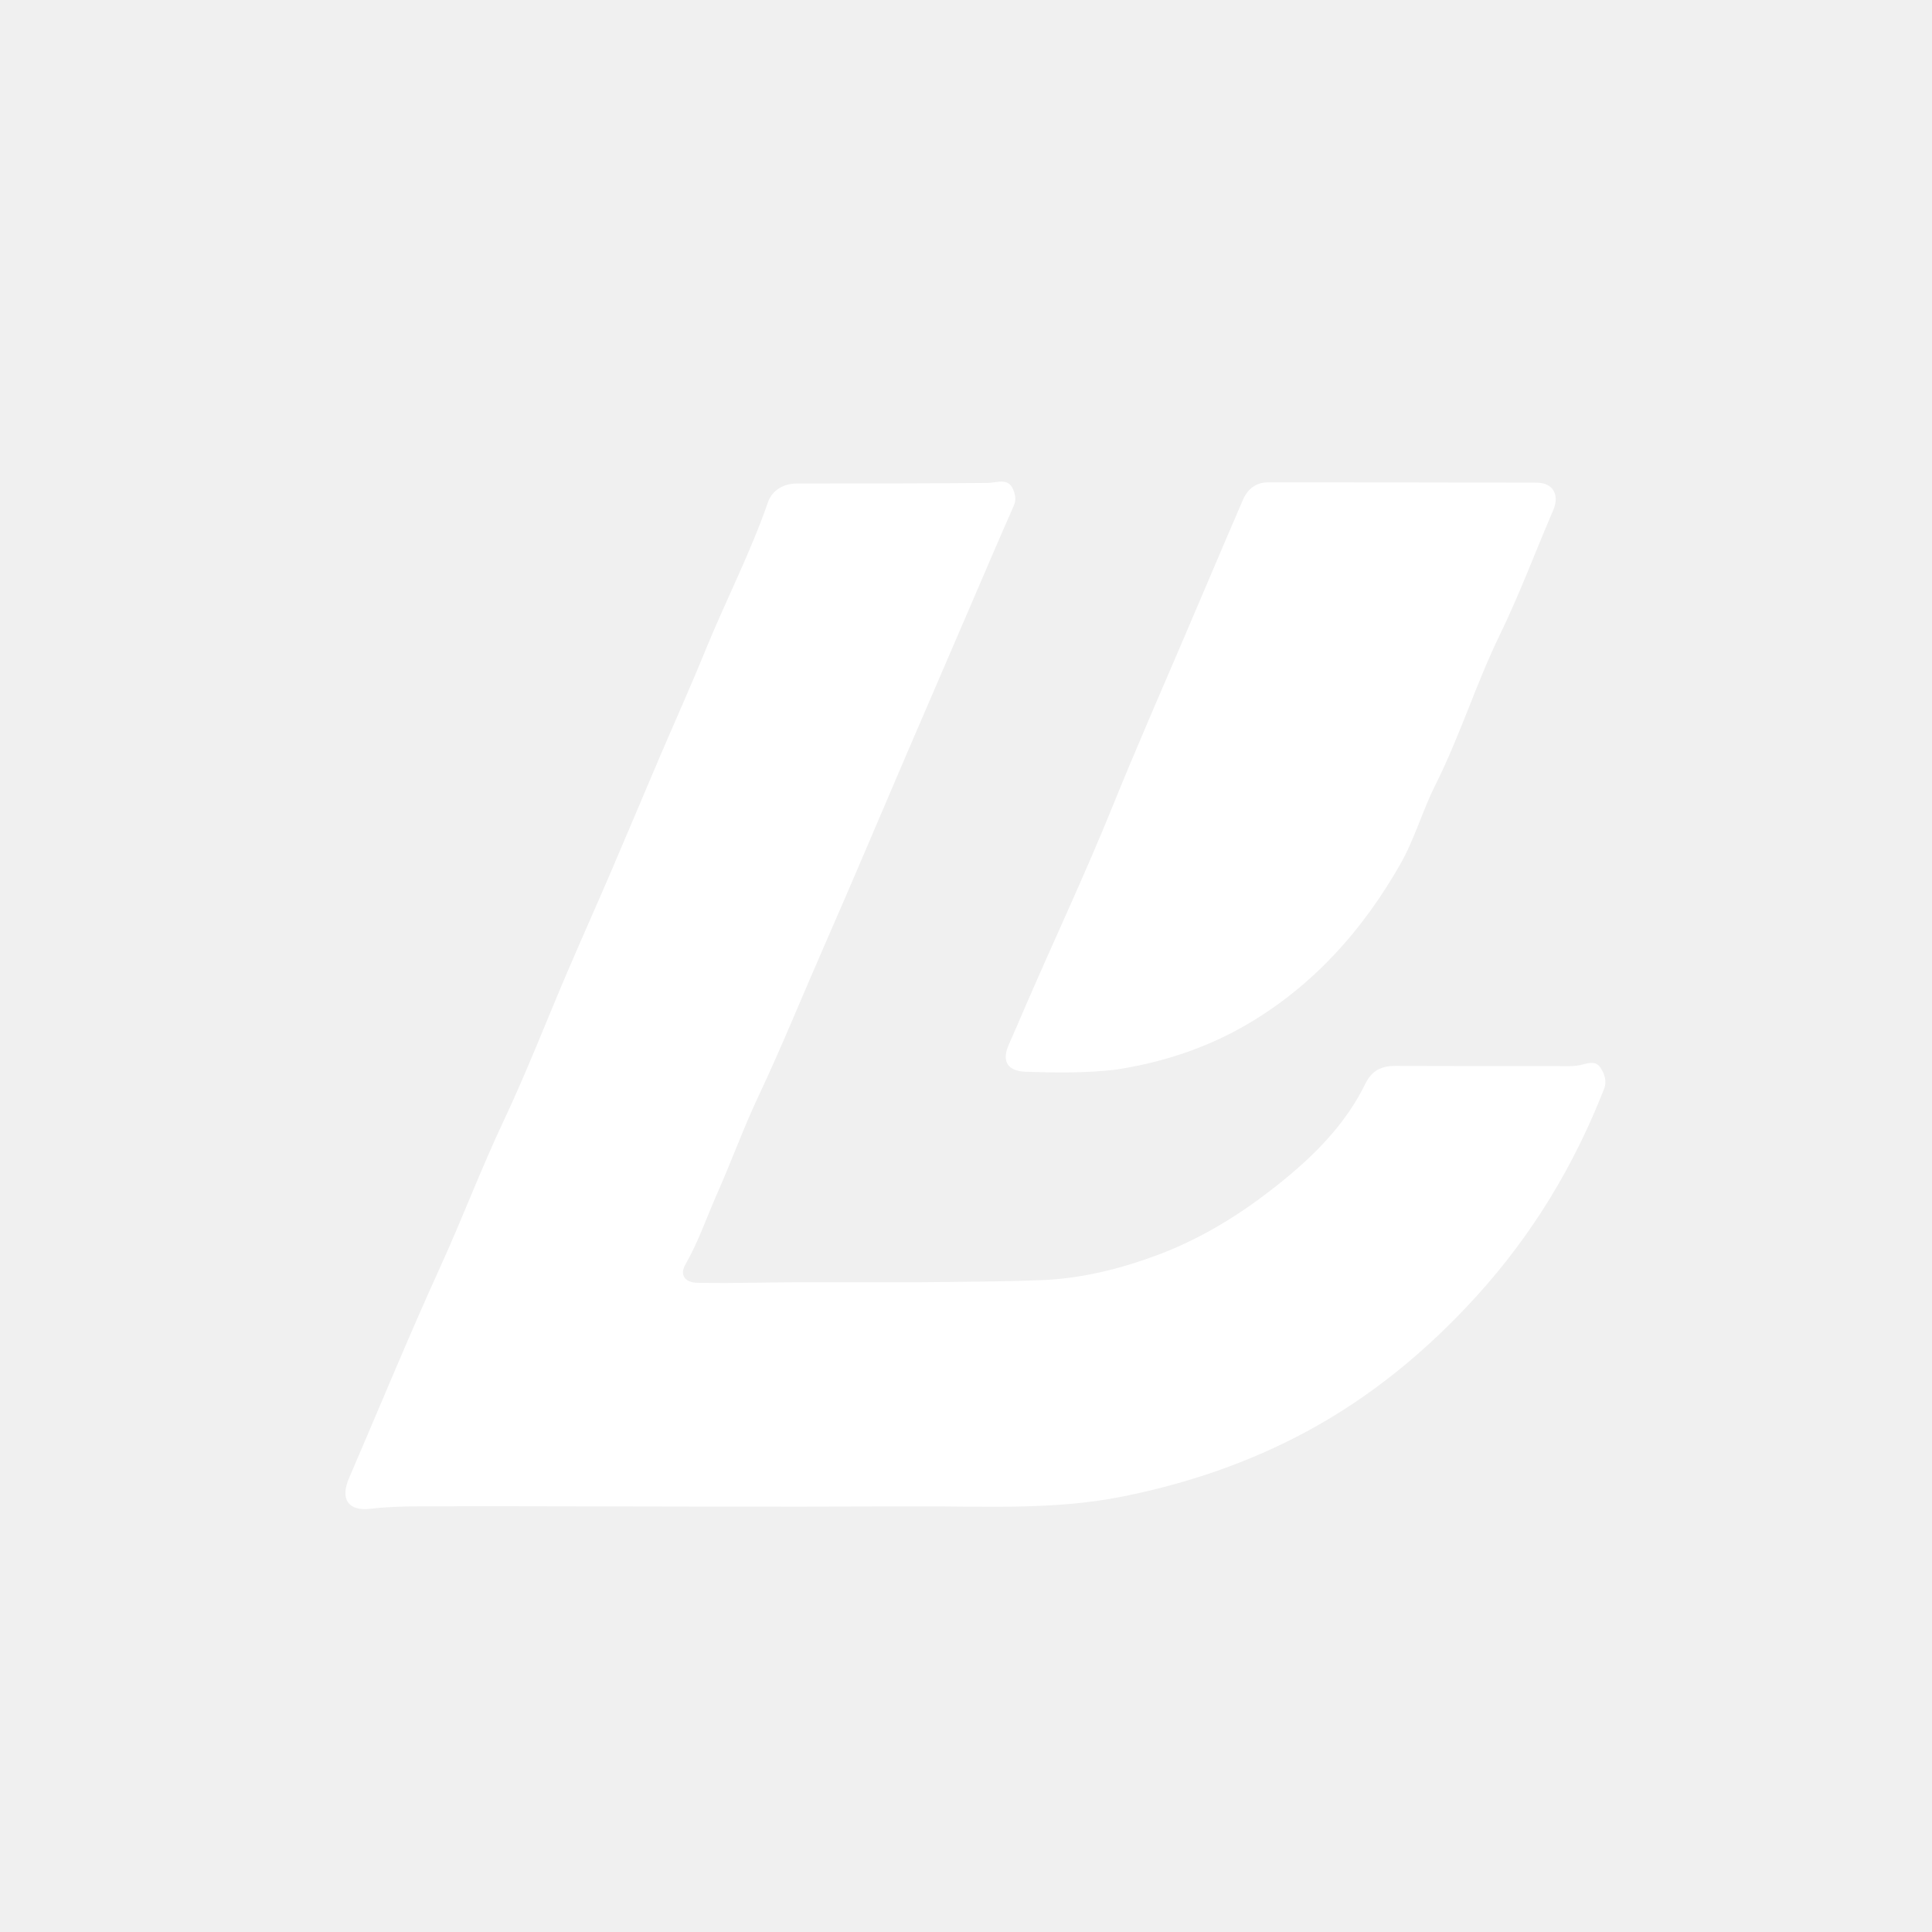
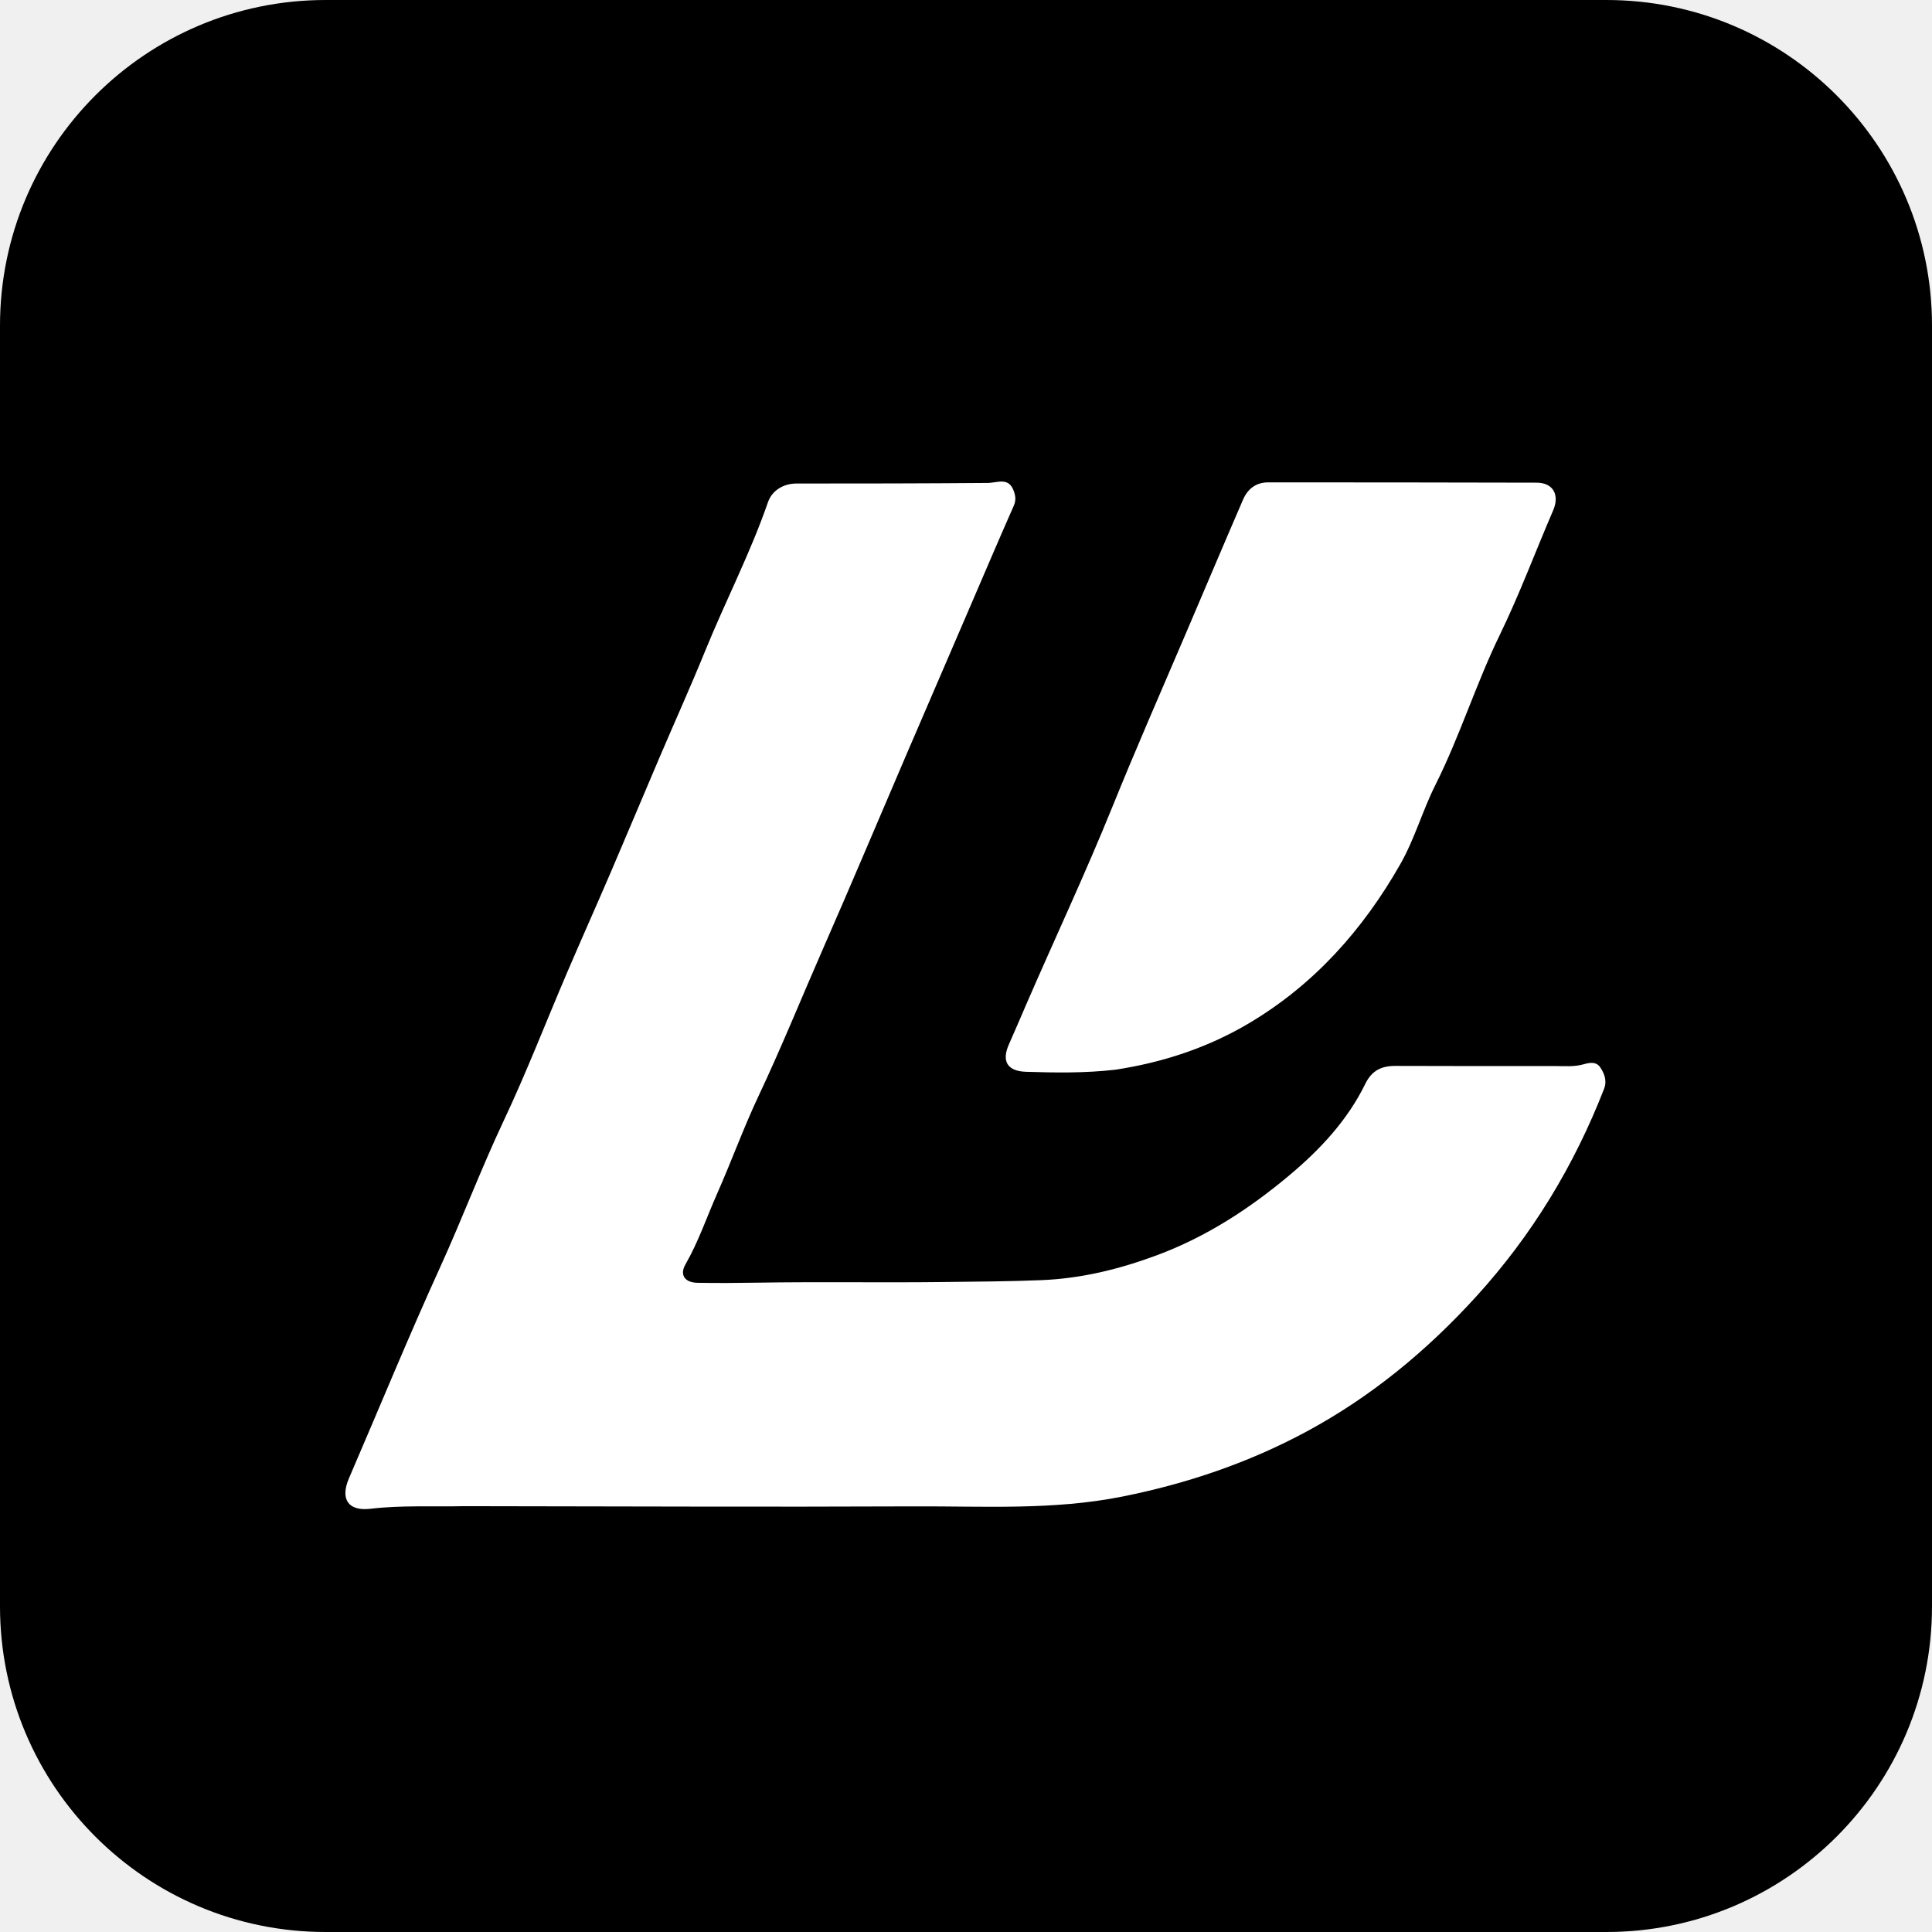
- <svg xmlns="http://www.w3.org/2000/svg" version="1.1" id="Layer_1" x="0px" y="0px" width="100%" viewBox="100 100 712 712" enable-background="new 0 0 912 912" xml:space="preserve">
-   <style>
- 		path { fill: white; }
- 	</style>
-   <path opacity="1" stroke="none" d="    M271,655.067     C259.189,655.335 247.875,654.678 236.565,656.025     C228.256,657.014 225.313,652.418 228.608,644.782     C239.805,618.83 250.522,592.662 262.236,566.947     C270.373,549.086 277.281,530.721 285.662,512.957     C294.096,495.078 301.218,476.582 309.005,458.395     C314.306,446.014 319.817,433.723 325.131,421.348     C331.101,407.449 336.927,393.49 342.867,379.578     C348.546,366.277 354.502,353.09 359.956,339.697     C367.414,321.382 376.555,303.781 383.027,285.054     C384.516,280.746 388.735,278.19 393.534,278.192     C417.01,278.204 440.486,278.164 463.96,277.979     C467.745,277.949 471.918,275.576 473.749,281.356     C474.353,283.261 474.368,284.656 473.549,286.508     C468.106,298.82 462.838,311.21 457.513,323.574     C449.621,341.897 441.712,360.214 433.84,378.546     C423.747,402.05 413.839,425.635 403.558,449.056     C395.539,467.325 388.078,485.832 379.555,503.89     C374.021,515.614 369.611,527.864 364.357,539.727     C360.472,548.497 357.394,557.63 352.595,565.998     C350.425,569.782 352.297,572.674 357.087,572.754     C364.416,572.876 371.75,572.824 379.08,572.704     C401.899,572.328 424.72,572.738 447.543,572.464     C459.677,572.318 471.85,572.269 483.965,571.765     C498.444,571.163 512.378,567.769 526.127,562.678     C544.559,555.854 560.559,545.4 575.365,532.968     C586.591,523.542 596.611,512.798 603.144,499.438     C605.576,494.464 609.154,492.803 614.273,492.822     C633.767,492.894 653.262,492.886 672.757,492.866     C676.406,492.862 680.069,493.244 683.688,492.201     C685.771,491.601 688.213,491.154 689.674,493.27     C691.291,495.612 692.296,498.333 691.154,501.262     C680.107,529.598 664.648,555.135 644.105,577.72     C625.894,597.741 605.347,614.713 581.58,627.53     C560.247,639.035 537.551,646.737 513.644,651.525     C488.148,656.631 462.54,655.03 436.956,655.143     C381.805,655.387 326.652,655.124 271,655.067     z   " />
-   <path opacity="1" stroke="none" d="    M511.031,494.222     C499.79,495.506 488.966,495.331 478.139,494.988     C471.341,494.773 468.98,491.216 471.836,484.824     C474.007,479.965 476.074,475.068 478.19,470.189     C488.707,445.932 499.97,421.984 509.888,397.488     C518.503,376.211 527.711,355.205 536.733,334.111     C543.855,317.461 550.896,300.775 558.085,284.154     C559.784,280.228 562.816,277.764 567.361,277.767     C600.35,277.786 633.339,277.773 666.328,277.878     C672.407,277.897 674.823,282.425 672.394,288.061     C665.817,303.326 660.018,318.96 652.758,333.887     C643.944,352.014 637.998,371.313 628.963,389.324     C624.195,398.83 621.337,409.206 616.032,418.513     C602.256,442.686 584.237,462.918 560.191,477.156     C545.193,486.037 528.768,491.514 511.031,494.222     z   " />
+ <svg xmlns="http://www.w3.org/2000/svg" version="1.1" x="0px" y="0px" viewBox="100 100 712 712" xml:space="preserve">
+   <rect x="100" y="100" width="712" height="712" rx="120" ry="120" fill="#000" />
+   <path fill="#fff" opacity="1" stroke="none" d="    M271,655.067     C259.189,655.335 247.875,654.678 236.565,656.025     C228.256,657.014 225.313,652.418 228.608,644.782     C239.805,618.83 250.522,592.662 262.236,566.947     C270.373,549.086 277.281,530.721 285.662,512.957     C294.096,495.078 301.218,476.582 309.005,458.395     C314.306,446.014 319.817,433.723 325.131,421.348     C331.101,407.449 336.927,393.49 342.867,379.578     C348.546,366.277 354.502,353.09 359.956,339.697     C367.414,321.382 376.555,303.781 383.027,285.054     C384.516,280.746 388.735,278.19 393.534,278.192     C417.01,278.204 440.486,278.164 463.96,277.979     C467.745,277.949 471.918,275.576 473.749,281.356     C474.353,283.261 474.368,284.656 473.549,286.508     C468.106,298.82 462.838,311.21 457.513,323.574     C449.621,341.897 441.712,360.214 433.84,378.546     C423.747,402.05 413.839,425.635 403.558,449.056     C395.539,467.325 388.078,485.832 379.555,503.89     C374.021,515.614 369.611,527.864 364.357,539.727     C360.472,548.497 357.394,557.63 352.595,565.998     C350.425,569.782 352.297,572.674 357.087,572.754     C364.416,572.876 371.75,572.824 379.08,572.704     C401.899,572.328 424.72,572.738 447.543,572.464     C459.677,572.318 471.85,572.269 483.965,571.765     C498.444,571.163 512.378,567.769 526.127,562.678     C544.559,555.854 560.559,545.4 575.365,532.968     C586.591,523.542 596.611,512.798 603.144,499.438     C605.576,494.464 609.154,492.803 614.273,492.822     C633.767,492.894 653.262,492.886 672.757,492.866     C676.406,492.862 680.069,493.244 683.688,492.201     C685.771,491.601 688.213,491.154 689.674,493.27     C691.291,495.612 692.296,498.333 691.154,501.262     C680.107,529.598 664.648,555.135 644.105,577.72     C625.894,597.741 605.347,614.713 581.58,627.53     C560.247,639.035 537.551,646.737 513.644,651.525     C488.148,656.631 462.54,655.03 436.956,655.143     C381.805,655.387 326.652,655.124 271,655.067     z   " />
+   <path fill="#fff" opacity="1" stroke="none" d="    M511.031,494.222     C499.79,495.506 488.966,495.331 478.139,494.988     C471.341,494.773 468.98,491.216 471.836,484.824     C474.007,479.965 476.074,475.068 478.19,470.189     C488.707,445.932 499.97,421.984 509.888,397.488     C518.503,376.211 527.711,355.205 536.733,334.111     C543.855,317.461 550.896,300.775 558.085,284.154     C559.784,280.228 562.816,277.764 567.361,277.767     C600.35,277.786 633.339,277.773 666.328,277.878     C672.407,277.897 674.823,282.425 672.394,288.061     C665.817,303.326 660.018,318.96 652.758,333.887     C643.944,352.014 637.998,371.313 628.963,389.324     C624.195,398.83 621.337,409.206 616.032,418.513     C602.256,442.686 584.237,462.918 560.191,477.156     C545.193,486.037 528.768,491.514 511.031,494.222     z   " />
</svg>
